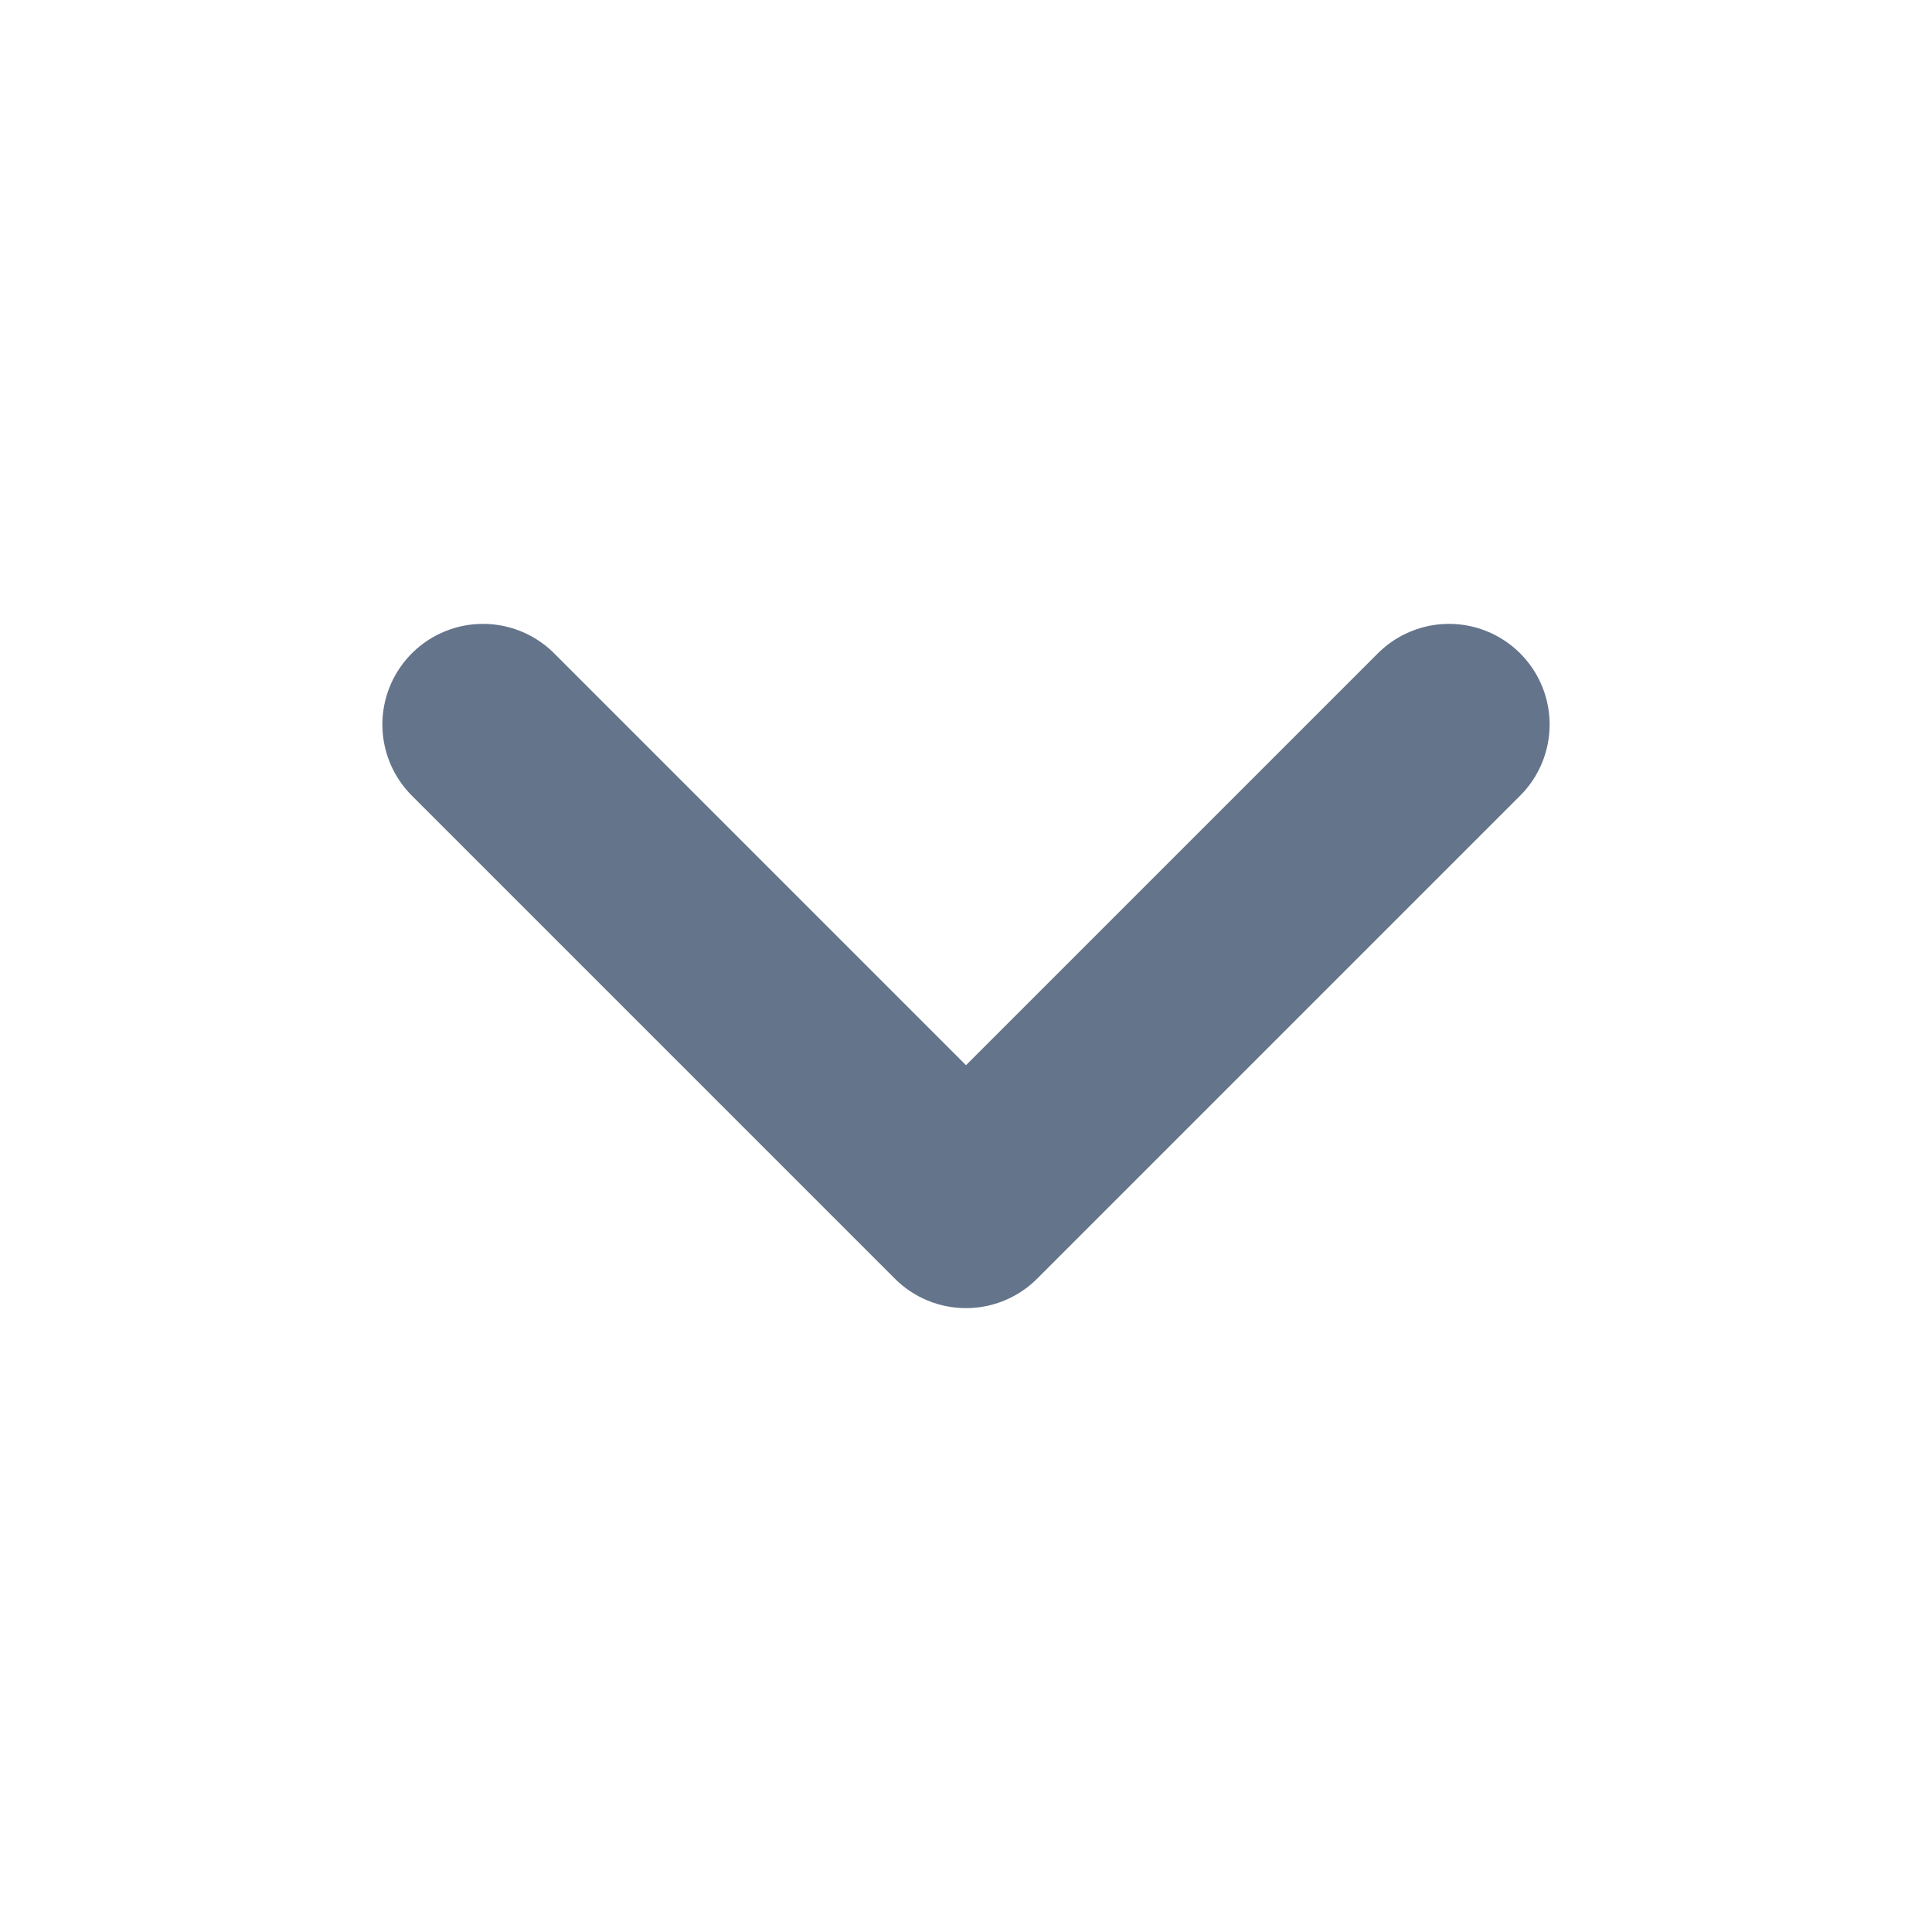
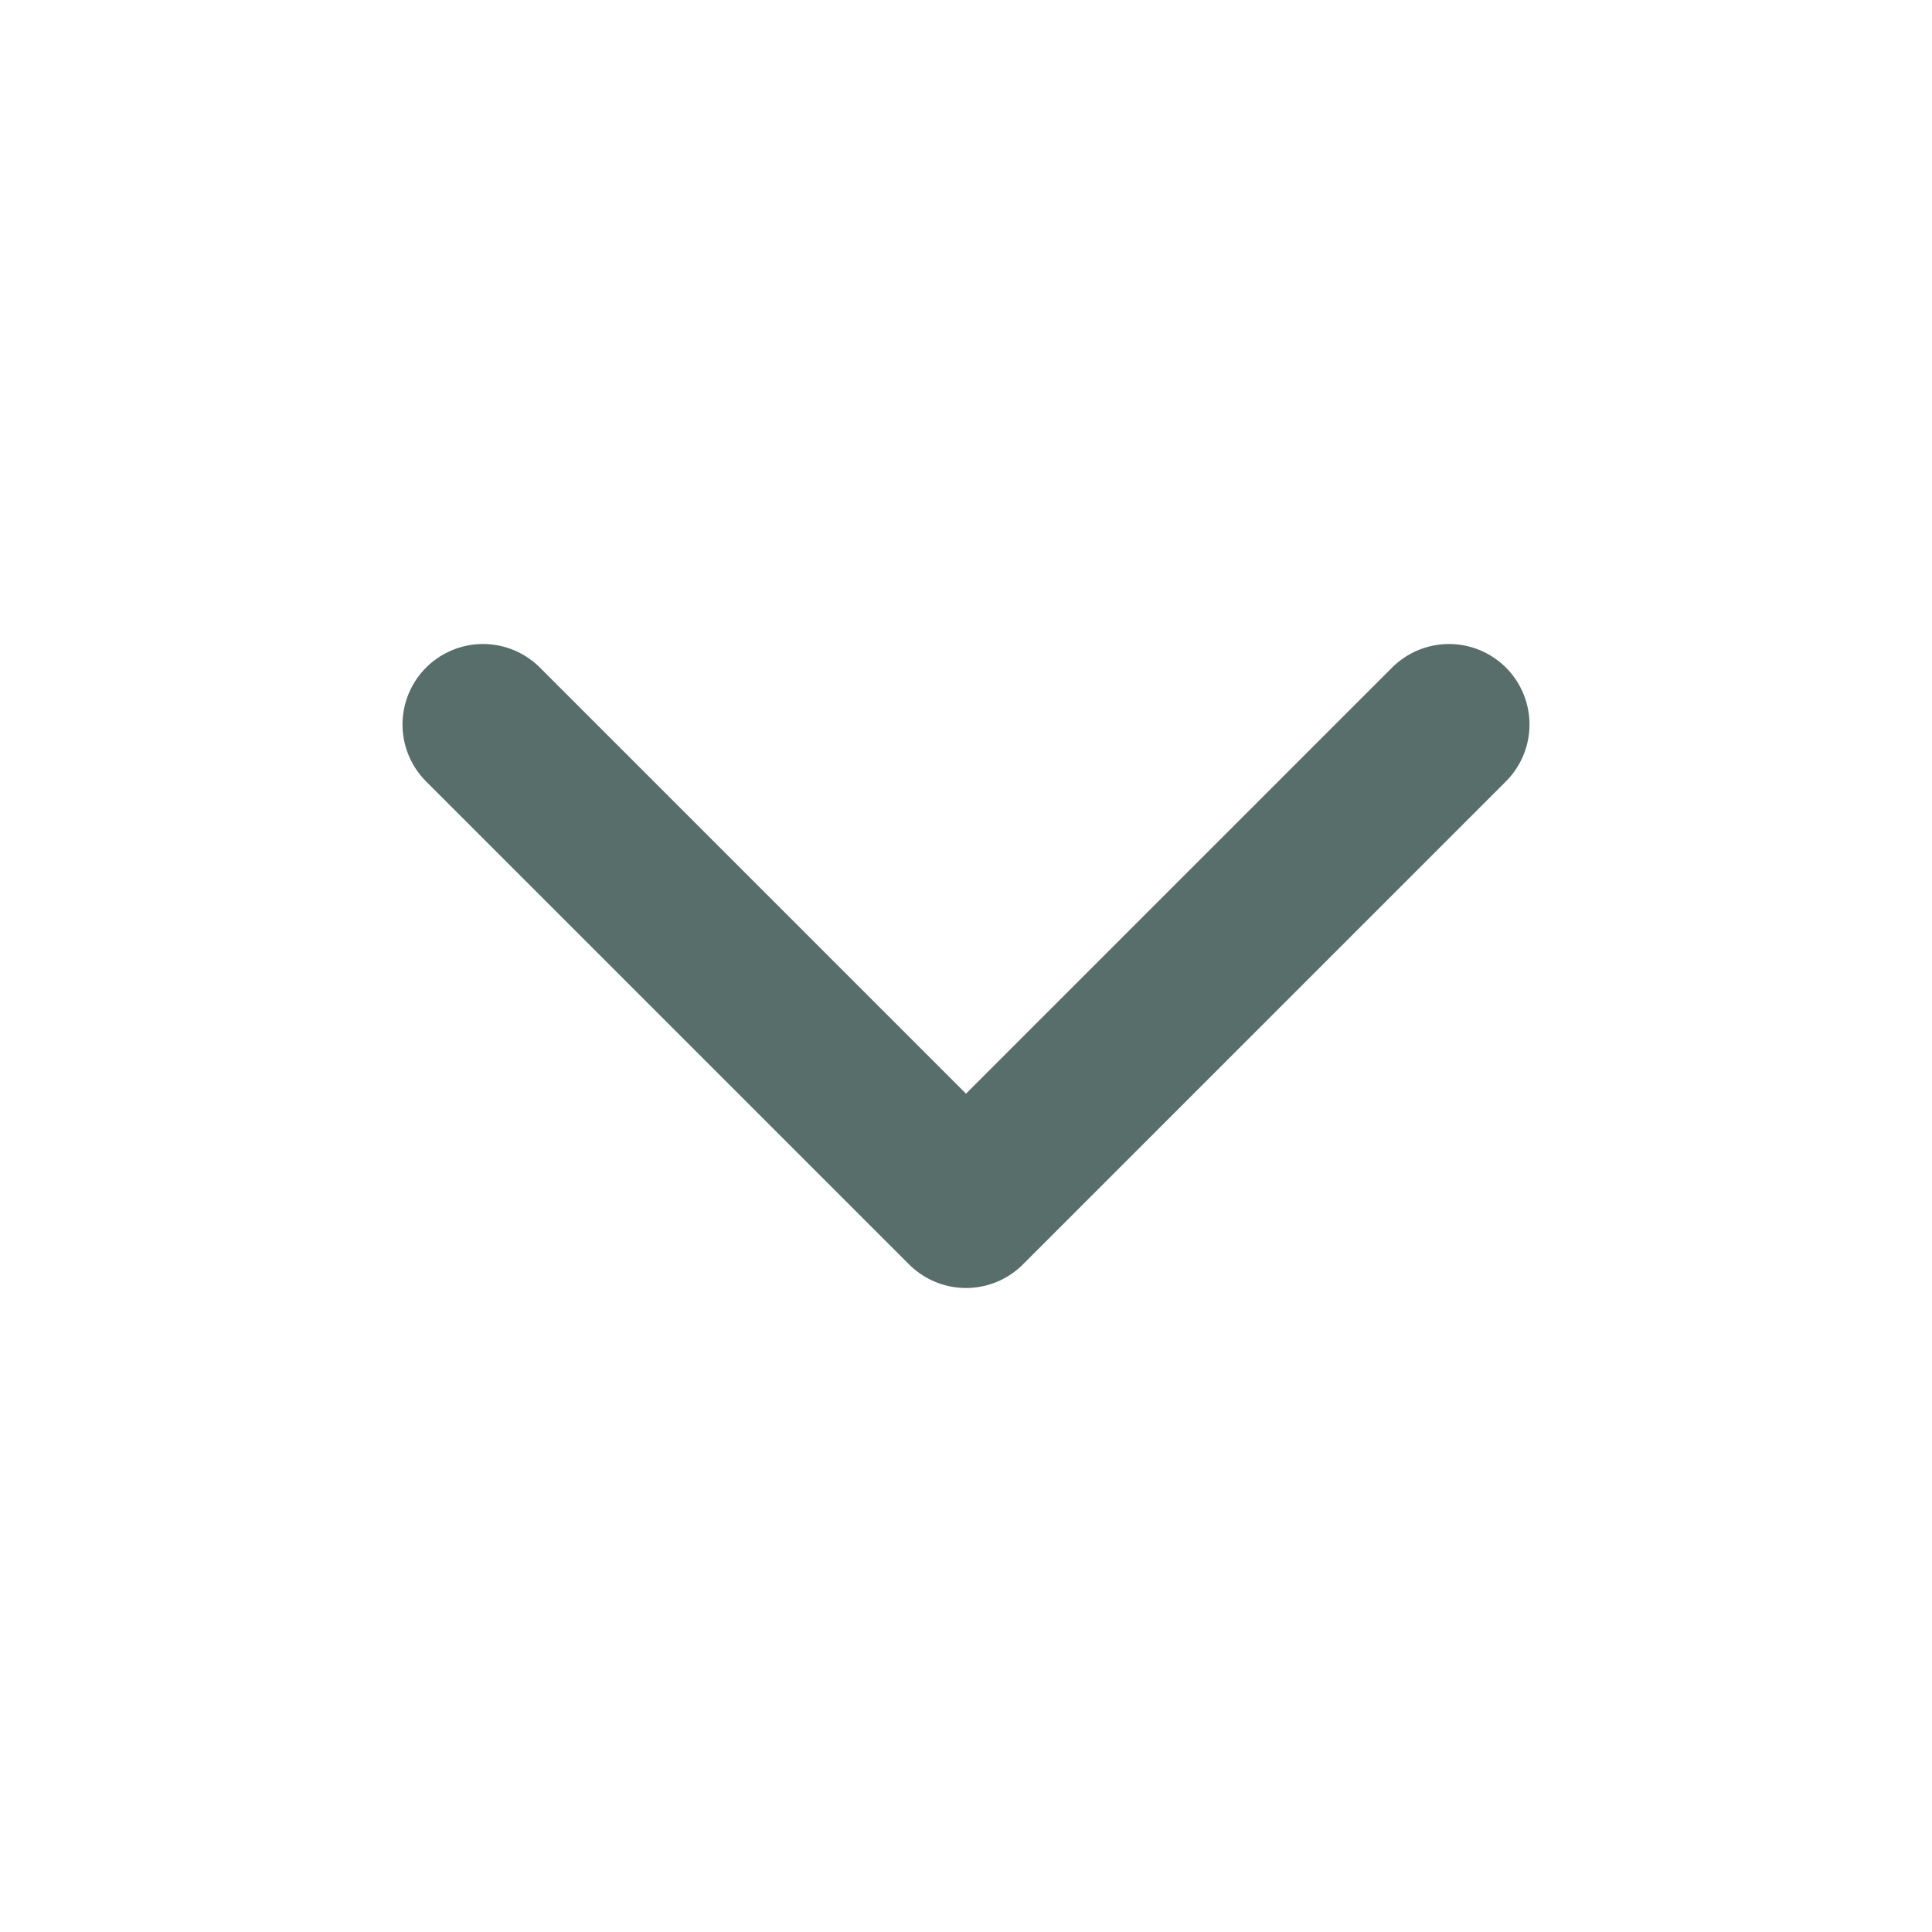
- <svg xmlns="http://www.w3.org/2000/svg" width="24" height="24" viewBox="0 0 24 24" fill="none" stroke="#64748b" stroke-width="2.5" stroke-linecap="round" stroke-linejoin="round">
+ <svg xmlns="http://www.w3.org/2000/svg" width="24" height="24" viewBox="0 0 24 24" fill="none" stroke="#586e6b" stroke-width="2" stroke-linecap="round" stroke-linejoin="round">
  <polyline points="6 9 12 15 18 9" />
</svg>
